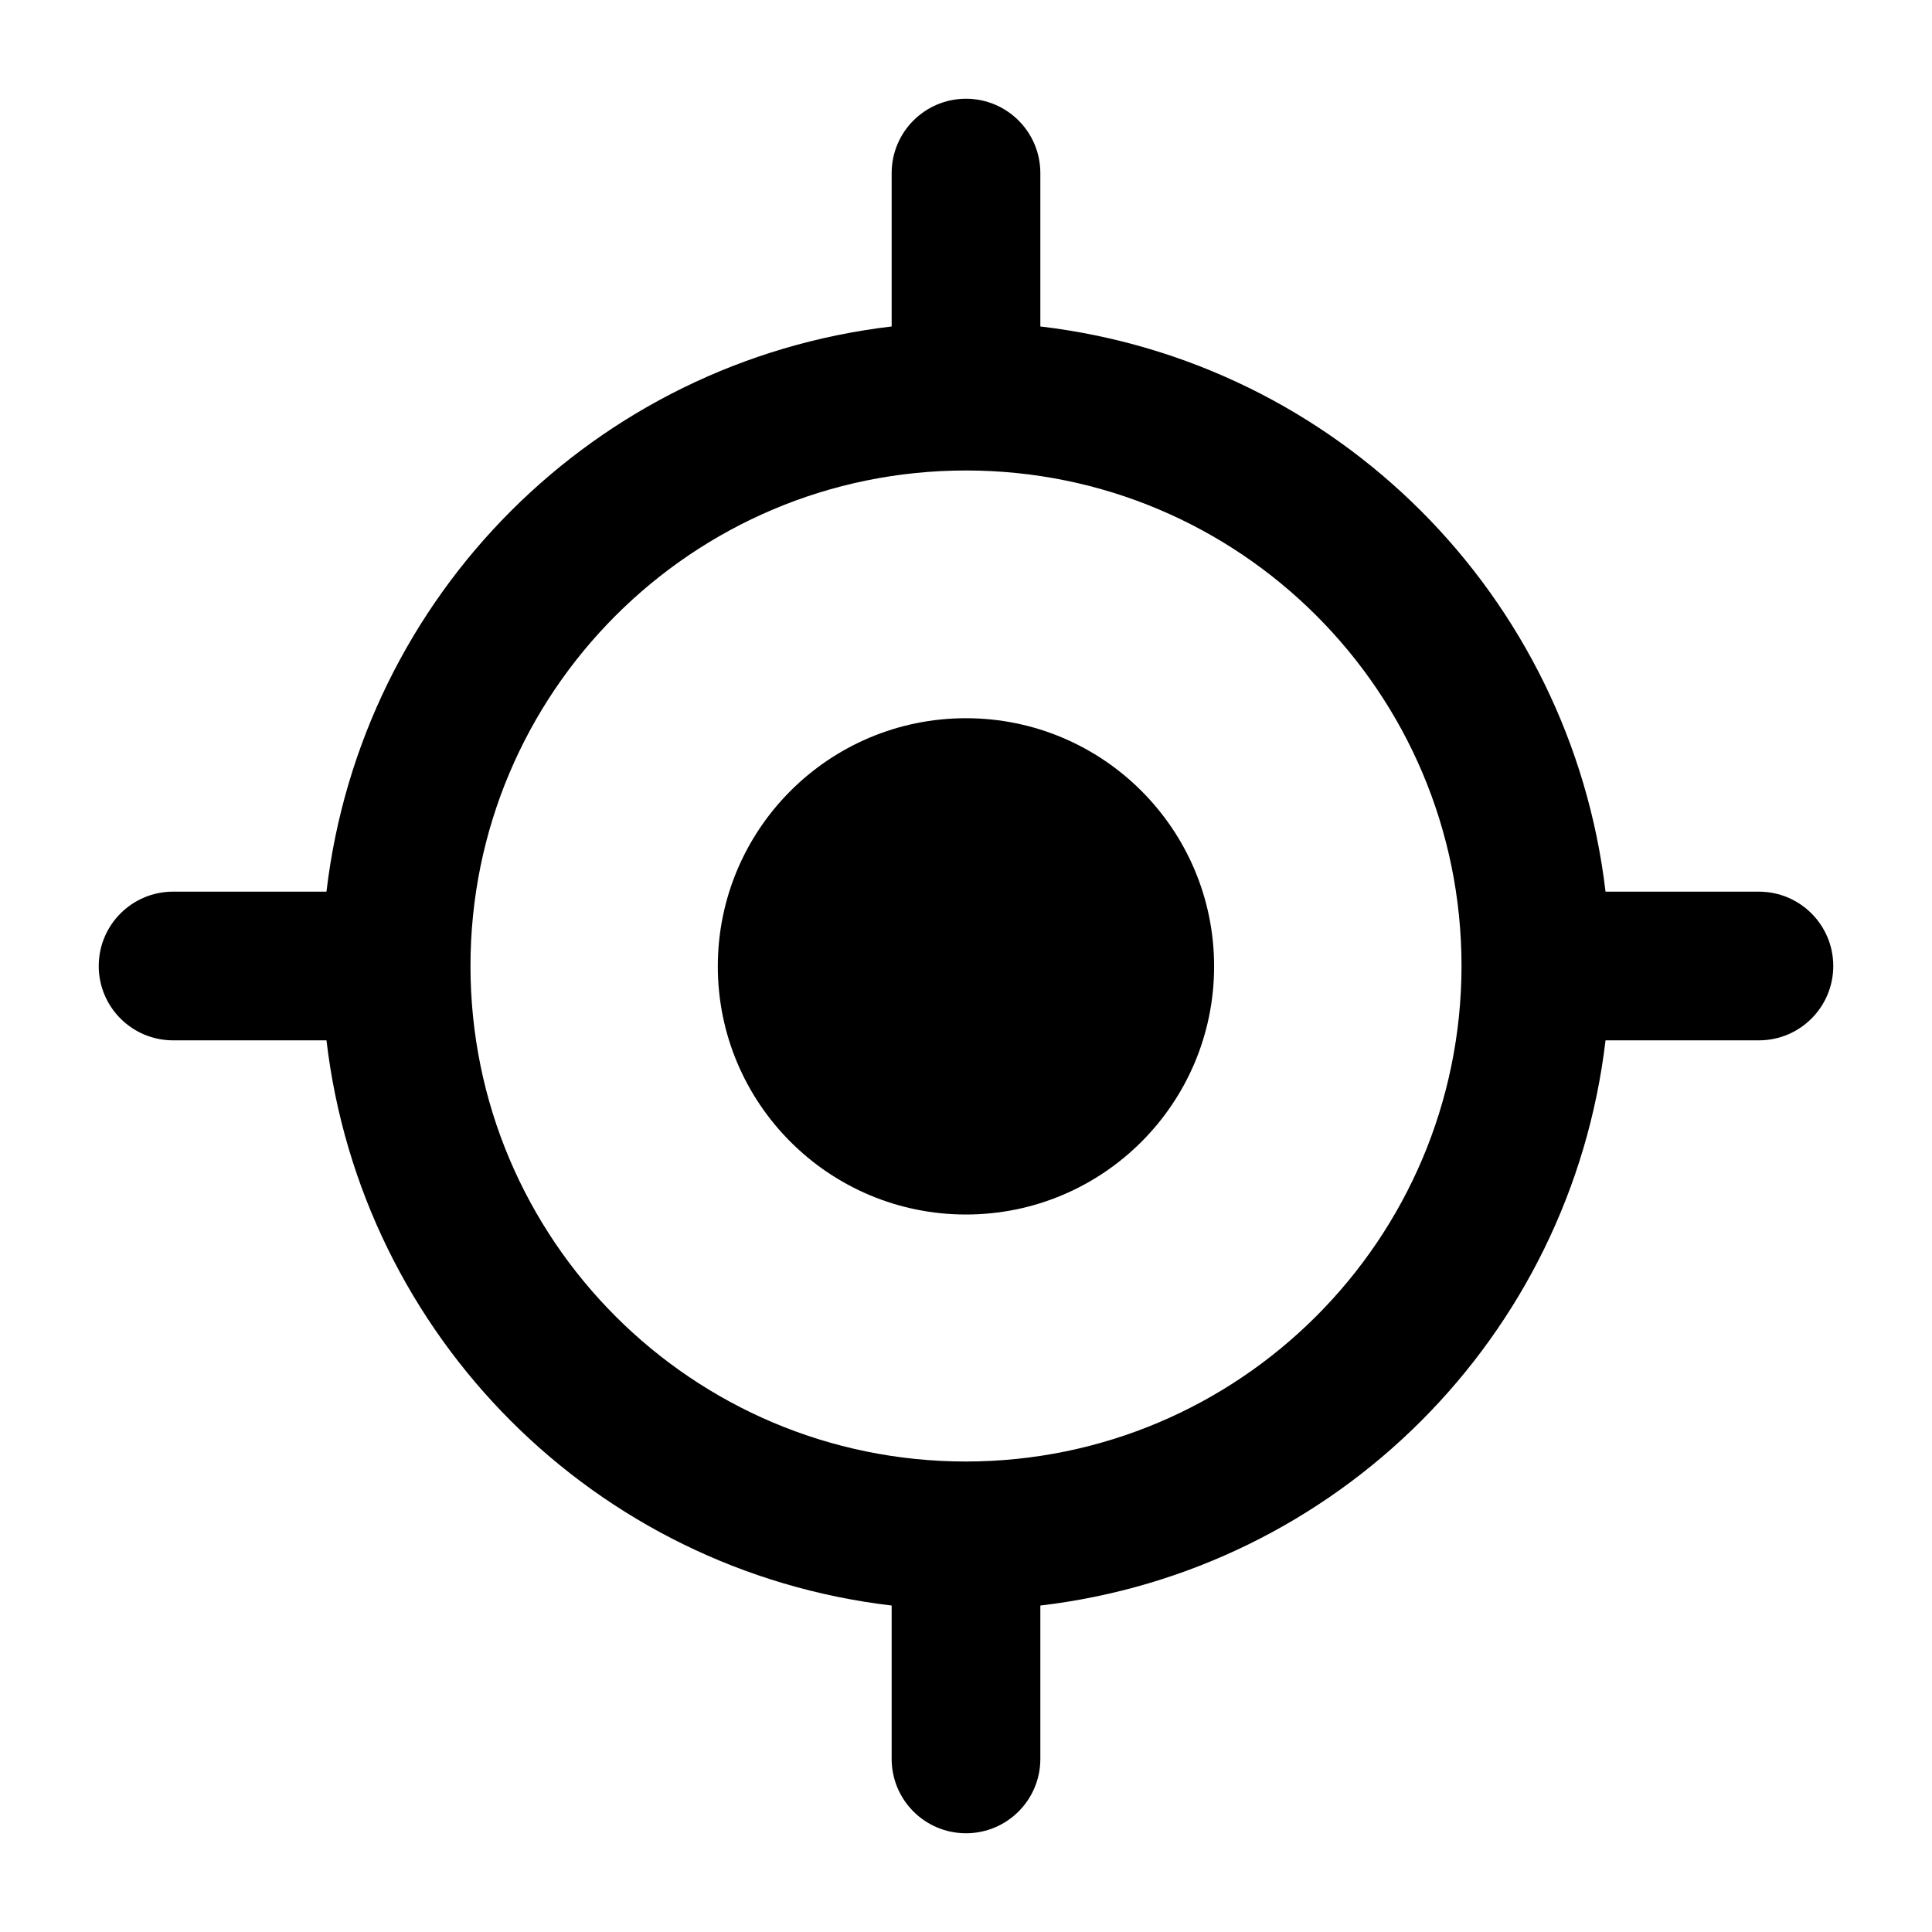
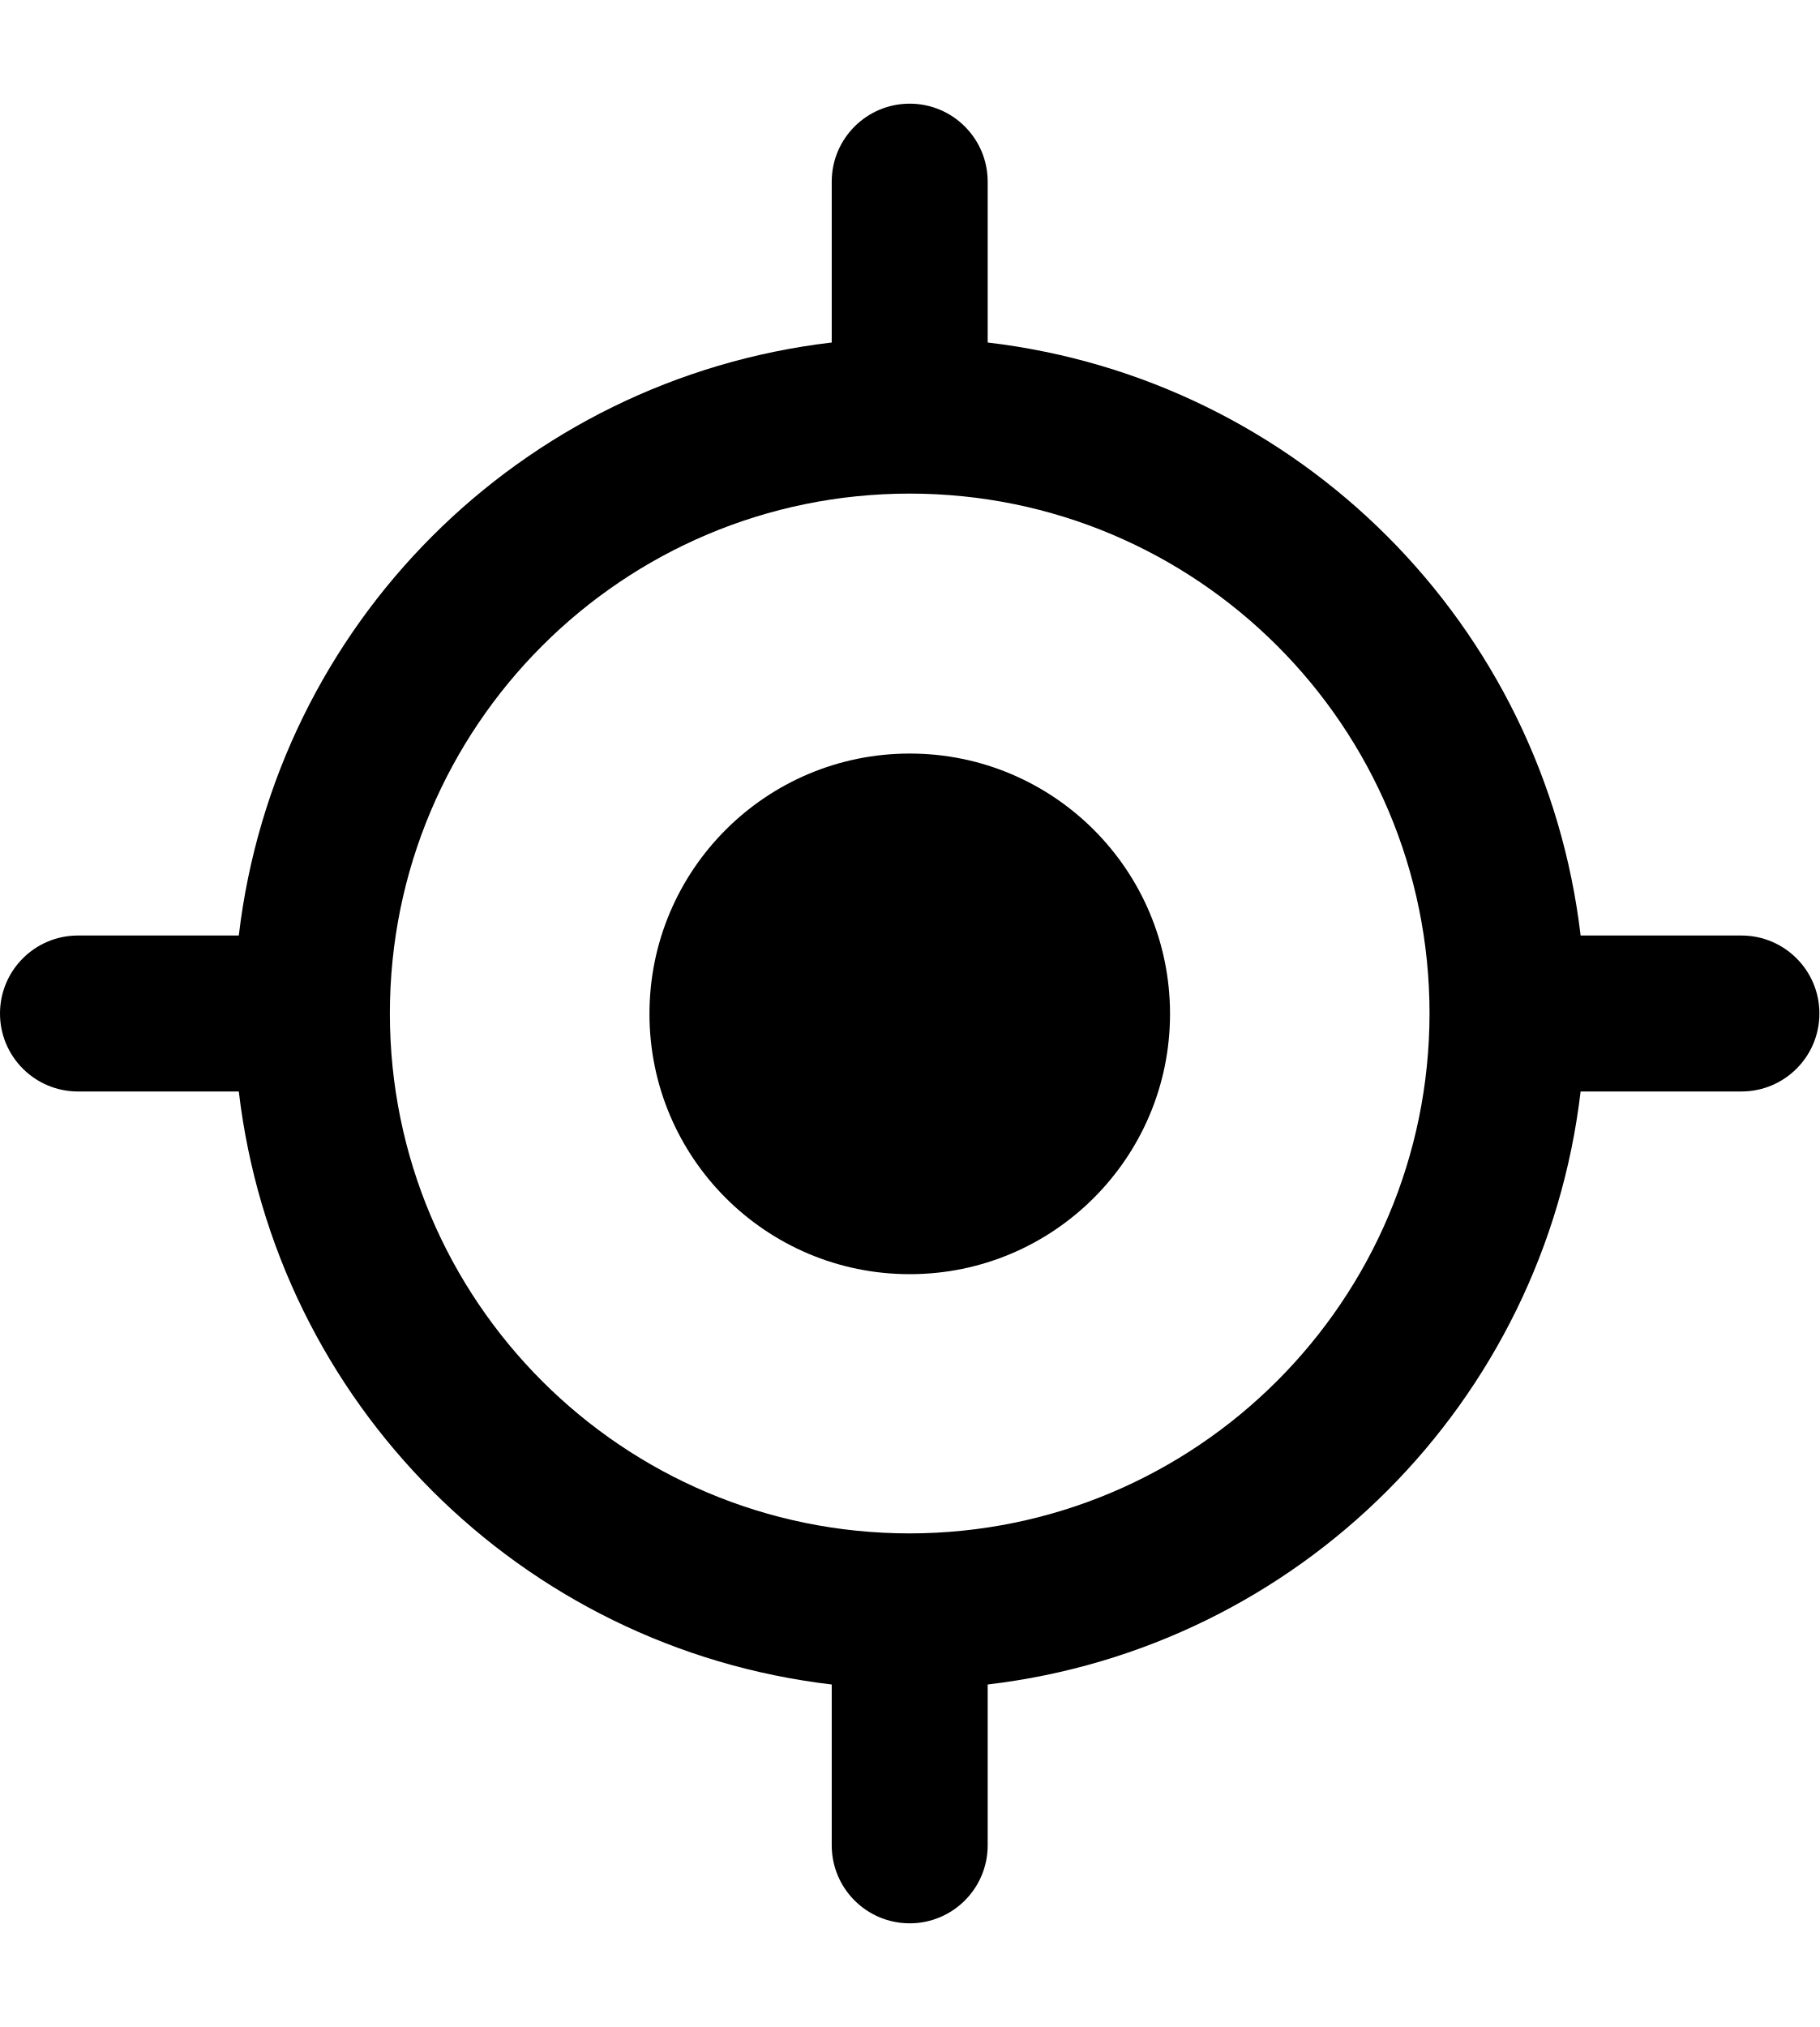
- <svg xmlns="http://www.w3.org/2000/svg" id="ds44-icons" viewBox="0 0 480 480">
+ <svg xmlns="http://www.w3.org/2000/svg" id="ds44-icons" width="430.9" height="480" viewBox="0 0 430.9 480">
  <g id="position">
-     <path d="M240,178.44a61.65,61.65,0,1,0,61.64,61.65A61.65,61.65,0,0,0,240,178.44Z" />
-     <path d="M437,221.53H398.89A160.24,160.24,0,0,0,258.47,81.11V43a18.47,18.47,0,0,0-36.94,0V81.11A160.24,160.24,0,0,0,81.11,221.53H43a18.47,18.47,0,0,0,0,36.94H81.11A160.24,160.24,0,0,0,221.53,398.89V437a18.47,18.47,0,0,0,36.94,0V398.89A160.24,160.24,0,0,0,398.89,258.47H437a18.47,18.47,0,0,0,0-36.94ZM240,363.11A123.11,123.11,0,1,1,363.11,240,123.25,123.25,0,0,1,240,363.11Z" />
+     <path d="M215.462,178.443a61.643,61.643,0,1,0,61.641,61.643A61.644,61.644,0,0,0,215.462,178.443Z" />
+     <path d="M412.433,221.533H374.344A160.248,160.248,0,0,0,233.917,81.106V43.017a18.467,18.467,0,0,0-36.934,0V81.106A160.248,160.248,0,0,0,56.556,221.533H18.467a18.467,18.467,0,1,0,0,36.934H56.556A160.248,160.248,0,0,0,196.983,398.894v38.088a18.467,18.467,0,0,0,36.934,0V398.894A160.248,160.248,0,0,0,374.344,258.467h38.088a18.467,18.467,0,1,0,0-36.934ZM215.45,363.114A123.114,123.114,0,1,1,338.564,240,123.259,123.259,0,0,1,215.45,363.114Z" />
  </g>
</svg>
